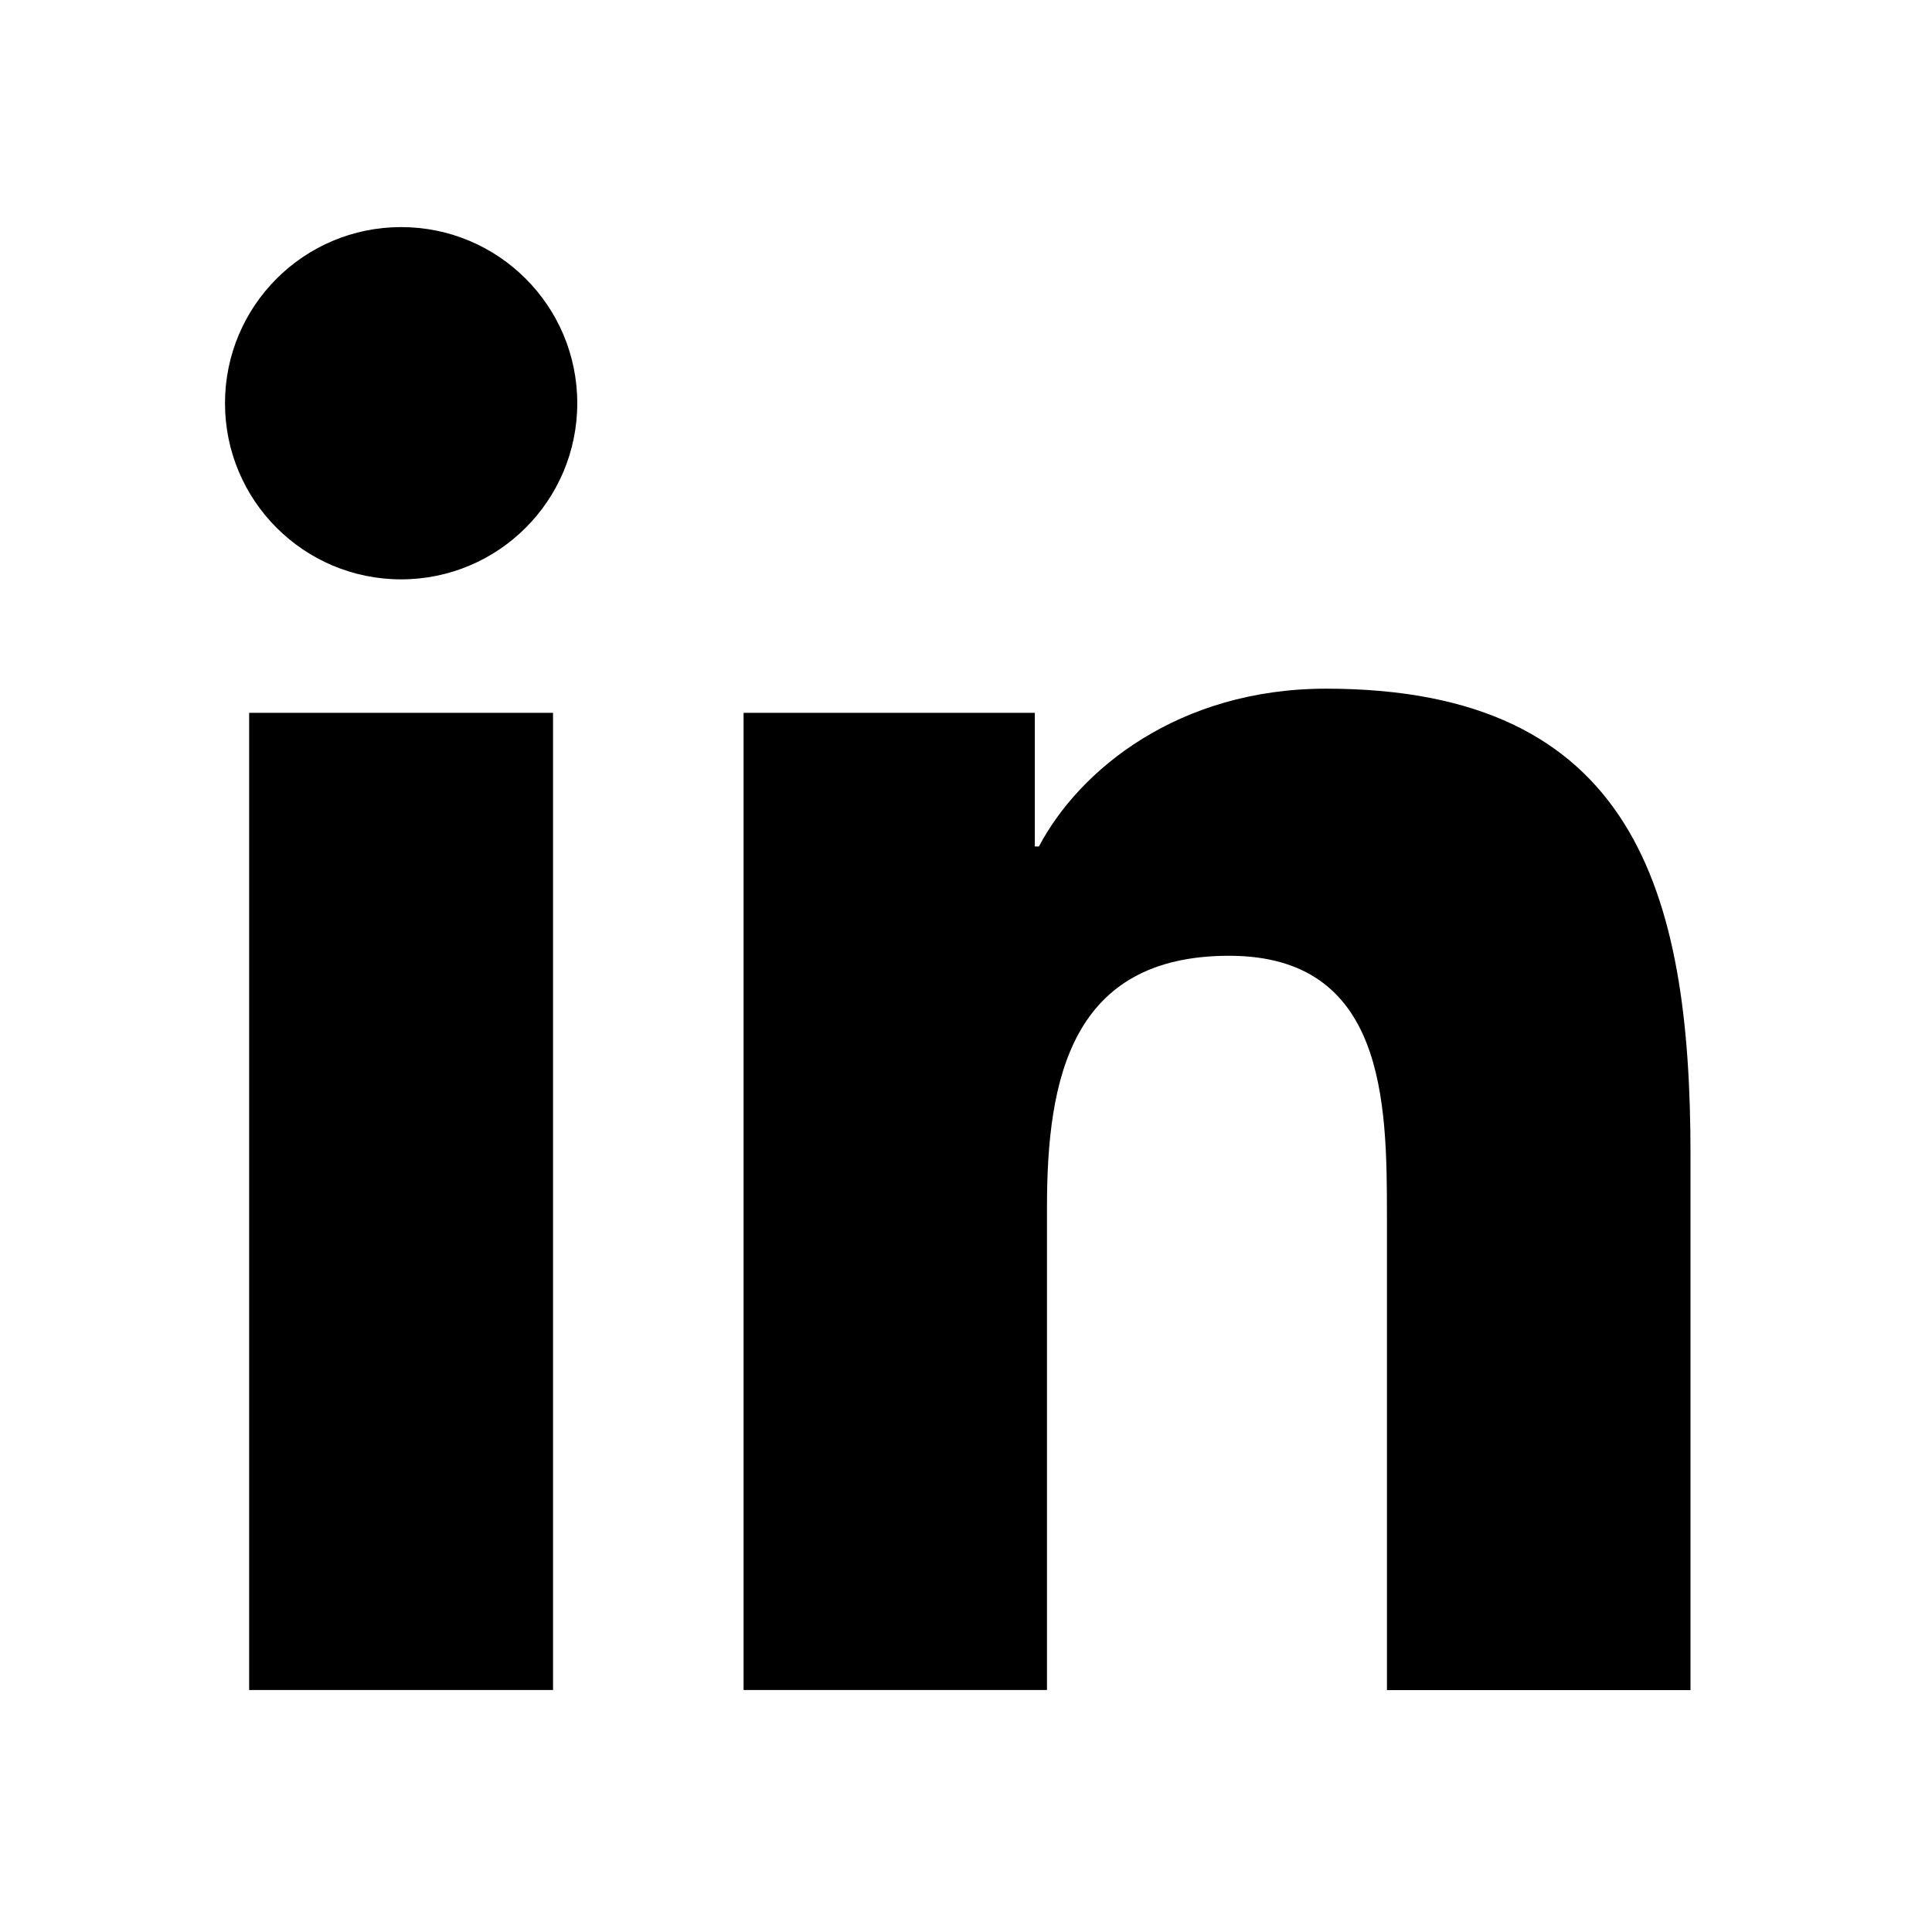
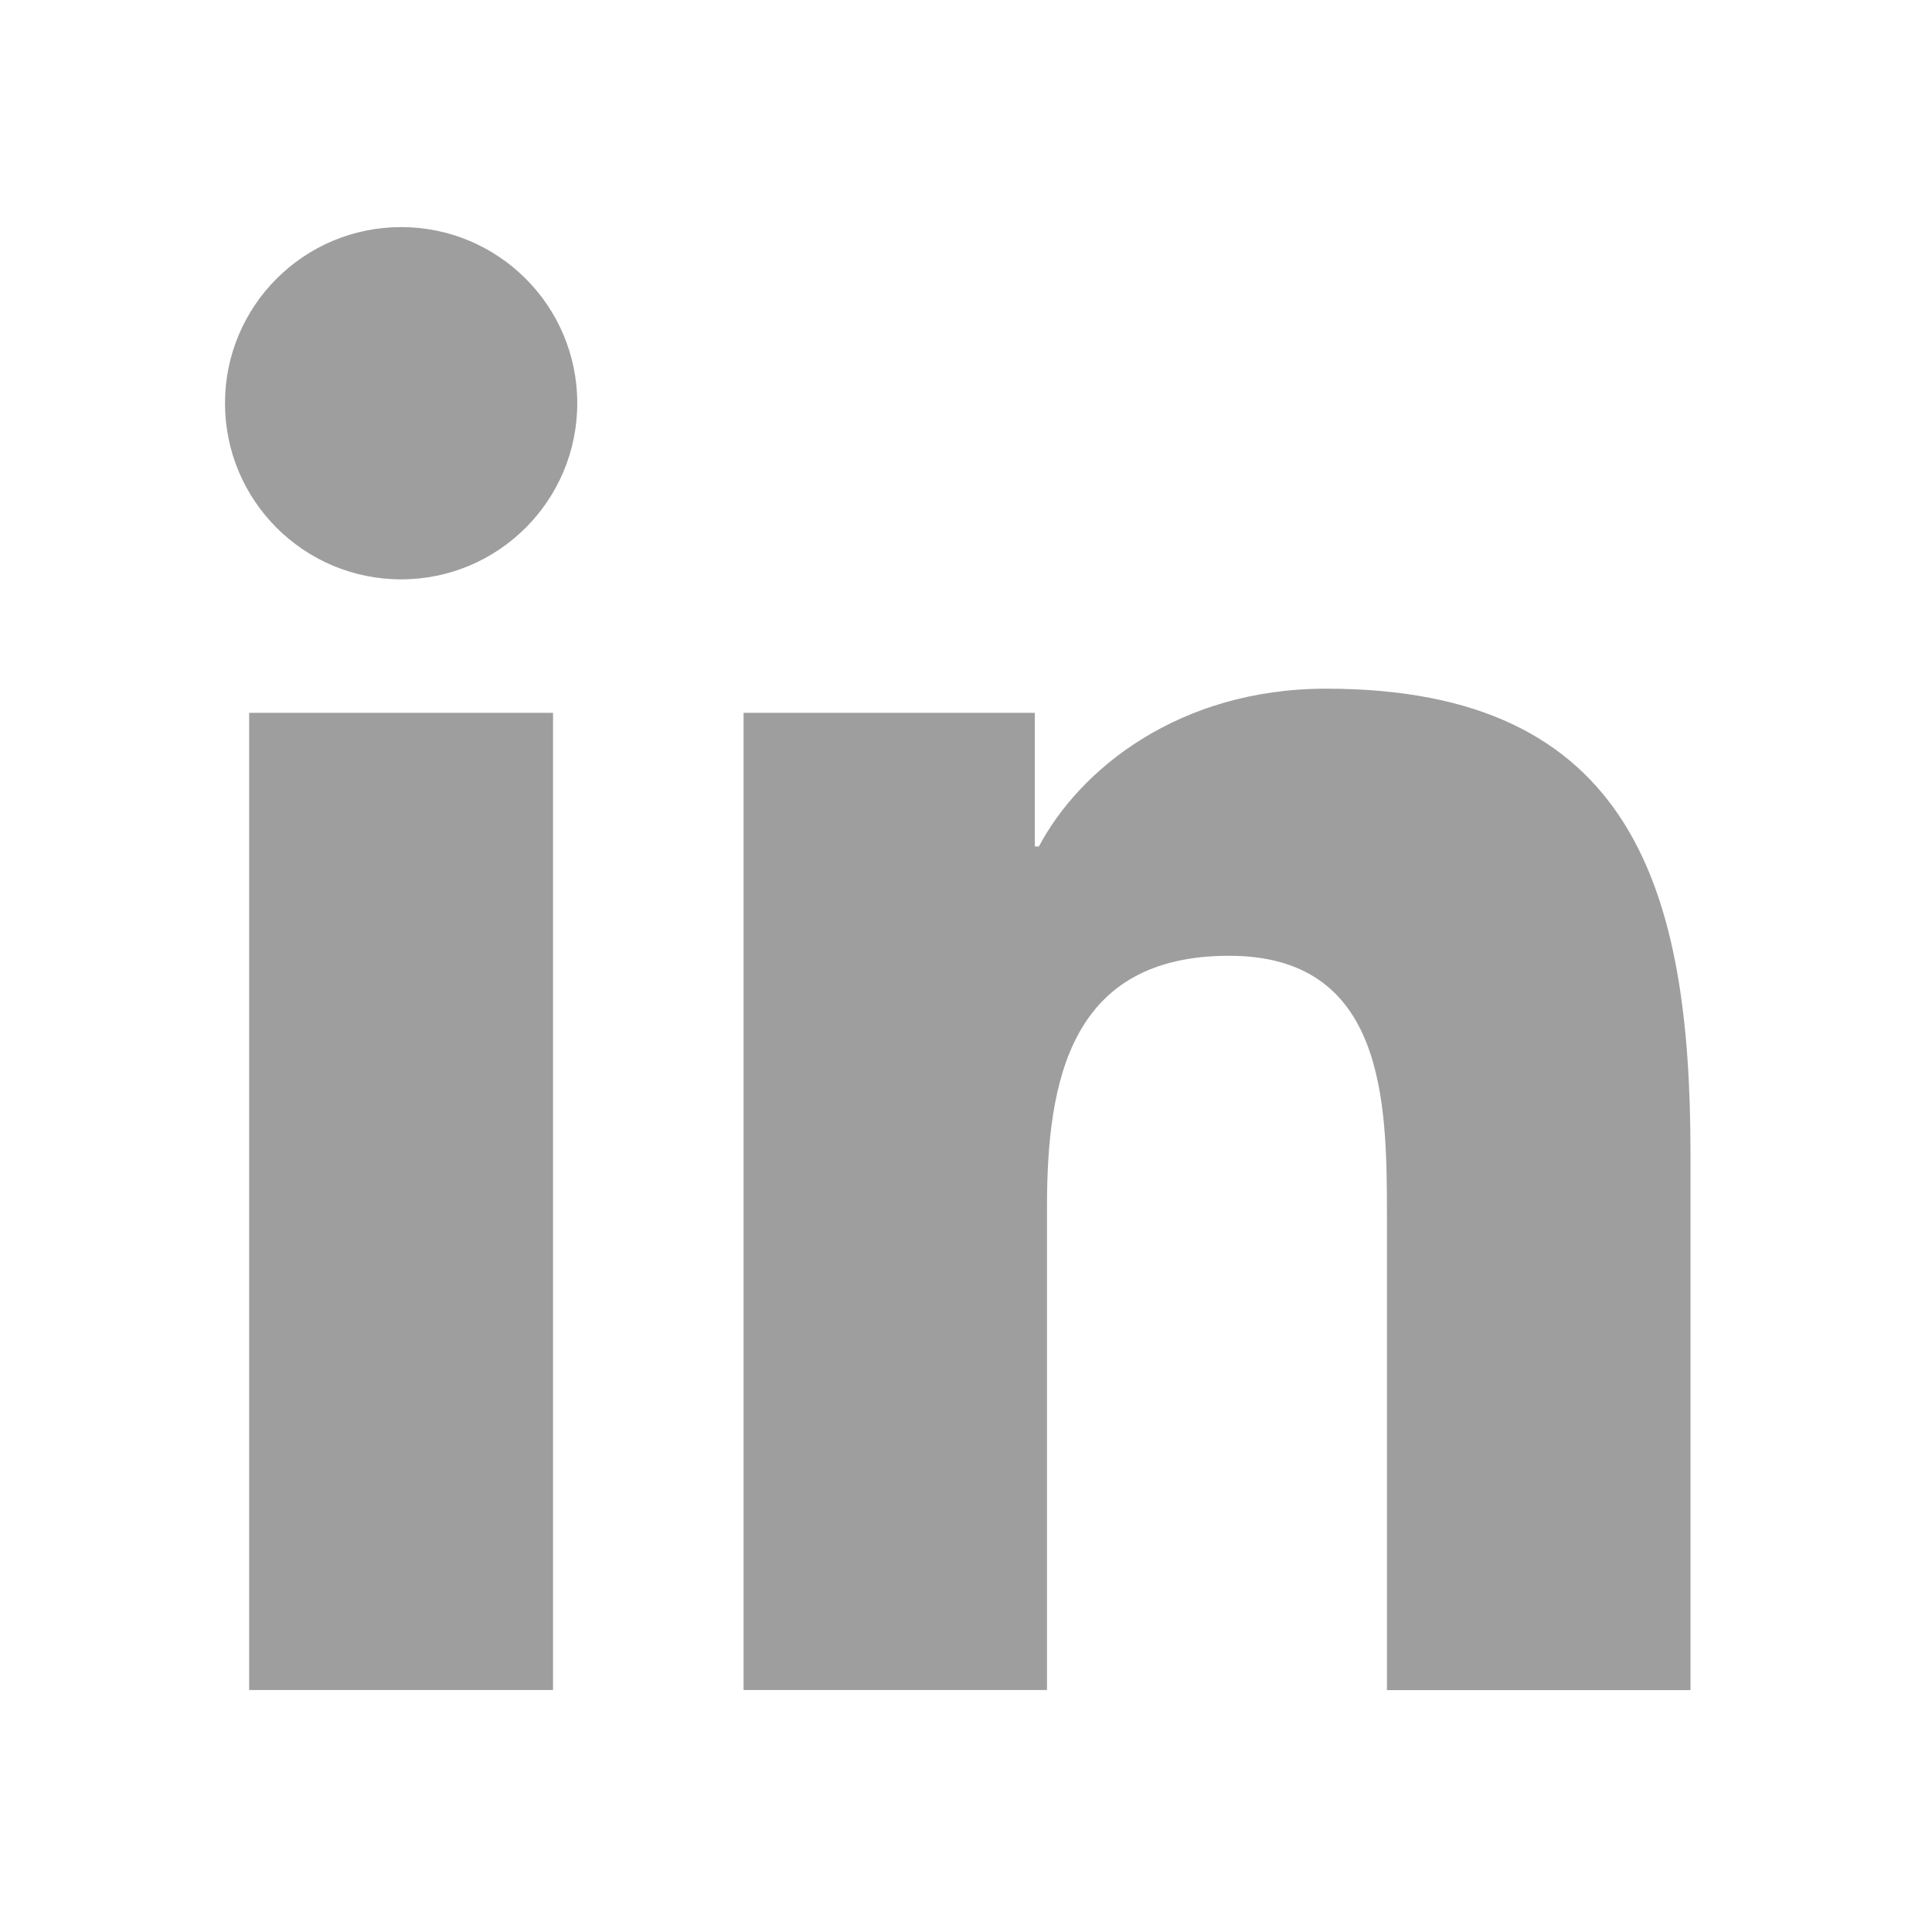
<svg xmlns="http://www.w3.org/2000/svg" width="24" height="24" viewBox="0 0 24 24">
-   <circle cx="4.983" cy="5.009" r="2.188" />
-   <path d="M9.237 8.855v12.139h3.769v-6.003c0-1.584.298-3.118 2.262-3.118 1.937 0 1.961 1.811 1.961 3.218v5.904H21v-6.657c0-3.27-.704-5.783-4.526-5.783-1.835 0-3.065 1.007-3.568 1.96h-.051v-1.66H9.237zm-6.142 0H6.87v12.139H3.095z" />
+   <circle fill="#9e9e9e" cx="4.983" cy="5.009" r="2.188" />
+   <path fill="#9e9e9e" d="M9.237 8.855v12.139h3.769v-6.003c0-1.584.298-3.118 2.262-3.118 1.937 0 1.961 1.811 1.961 3.218v5.904H21v-6.657c0-3.27-.704-5.783-4.526-5.783-1.835 0-3.065 1.007-3.568 1.96h-.051v-1.66H9.237zm-6.142 0H6.87v12.139H3.095z" />
</svg>
